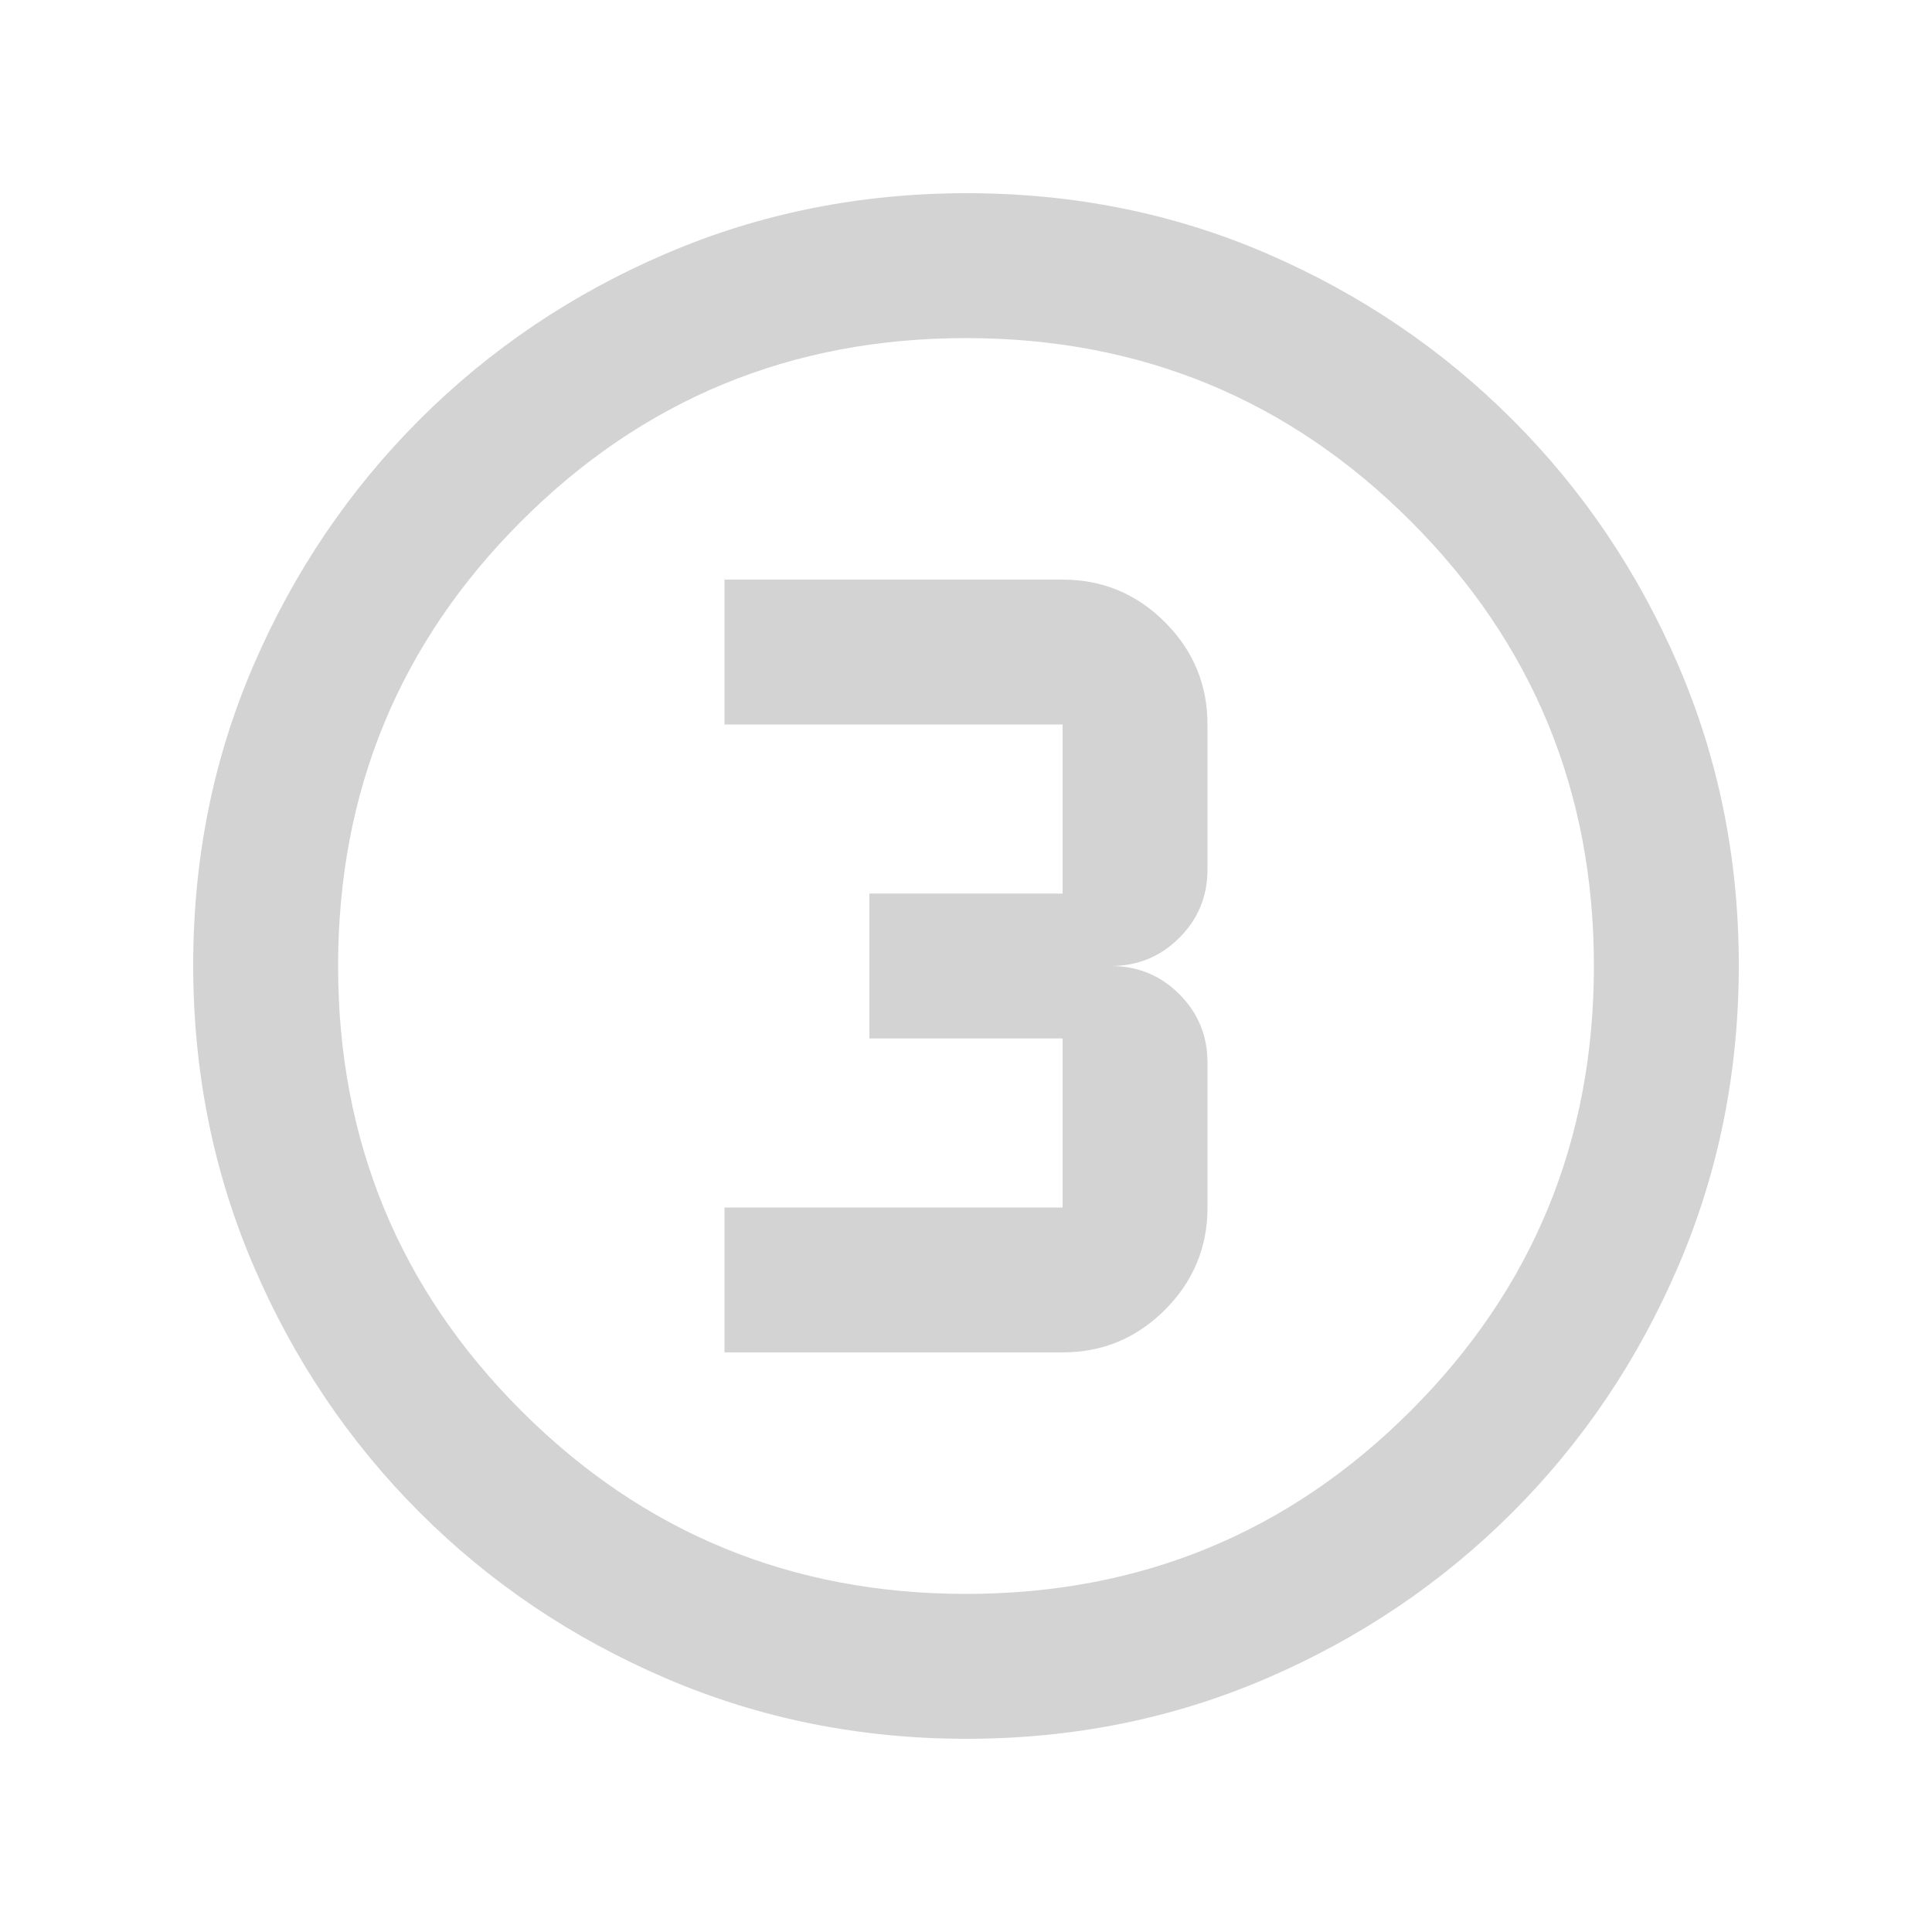
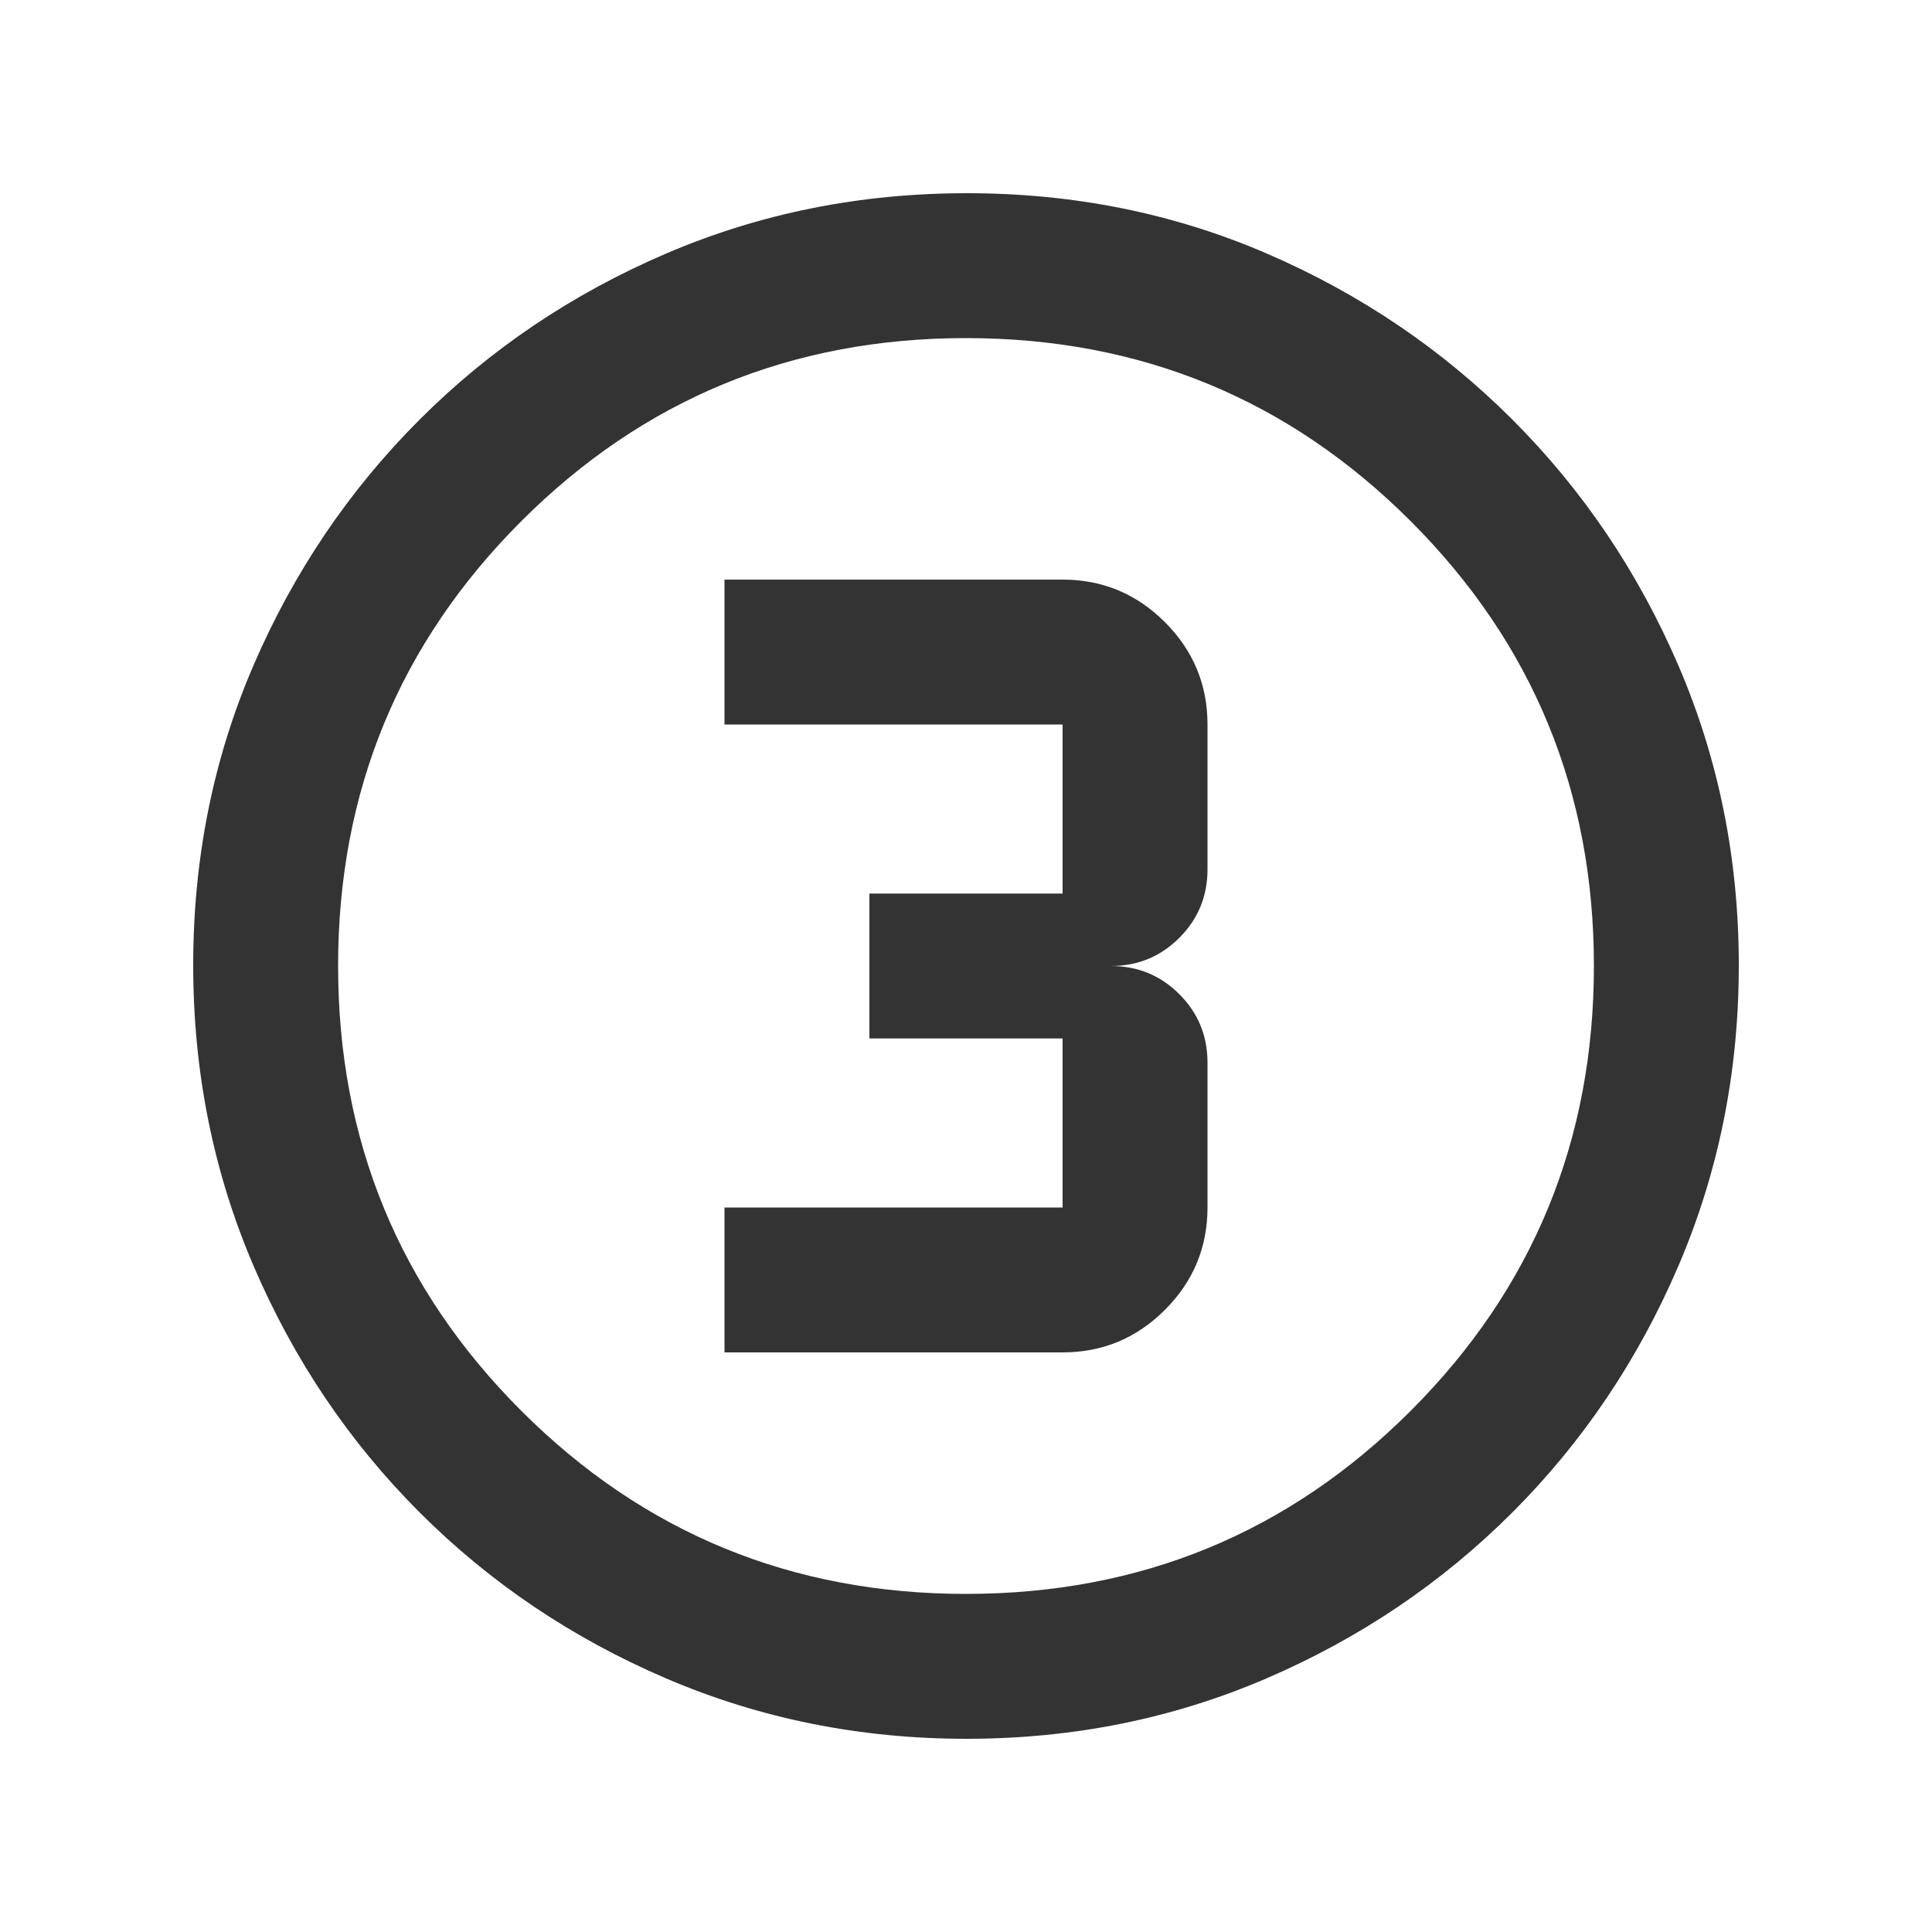
- <svg xmlns="http://www.w3.org/2000/svg" height="20px" viewBox="0 -960 960 960" width="20px" fill="#D3D3D3">
+ <svg xmlns="http://www.w3.org/2000/svg" height="20px" viewBox="0 -960 960 960" width="20px" fill="#333333">
  <path d="M480.28-96Q401-96 331-126t-122.5-82.5Q156-261 126-330.96t-30-149.5Q96-560 126-629.5q30-69.5 82.5-122T330.96-834q69.96-30 149.5-30t149.04 30q69.5 30 122 82.5T834-629.28q30 69.73 30 149Q864-401 834-331t-82.5 122.5Q699-156 629.28-126q-69.73 30-149 30Zm-.28-72q130 0 221-91t91-221q0-130-91-221t-221-91q-130 0-221 91t-91 221q0 130 91 221t221 91Zm0-312ZM360-288h168q29.7 0 50.85-21.15Q600-330.3 600-360v-72q0-20-14-34t-34-14q20 0 34-14t14-34v-72q0-29.7-21.15-50.85Q557.7-672 528-672H360v72h168v84h-96v72h96v84H360v72Z" />
</svg>
